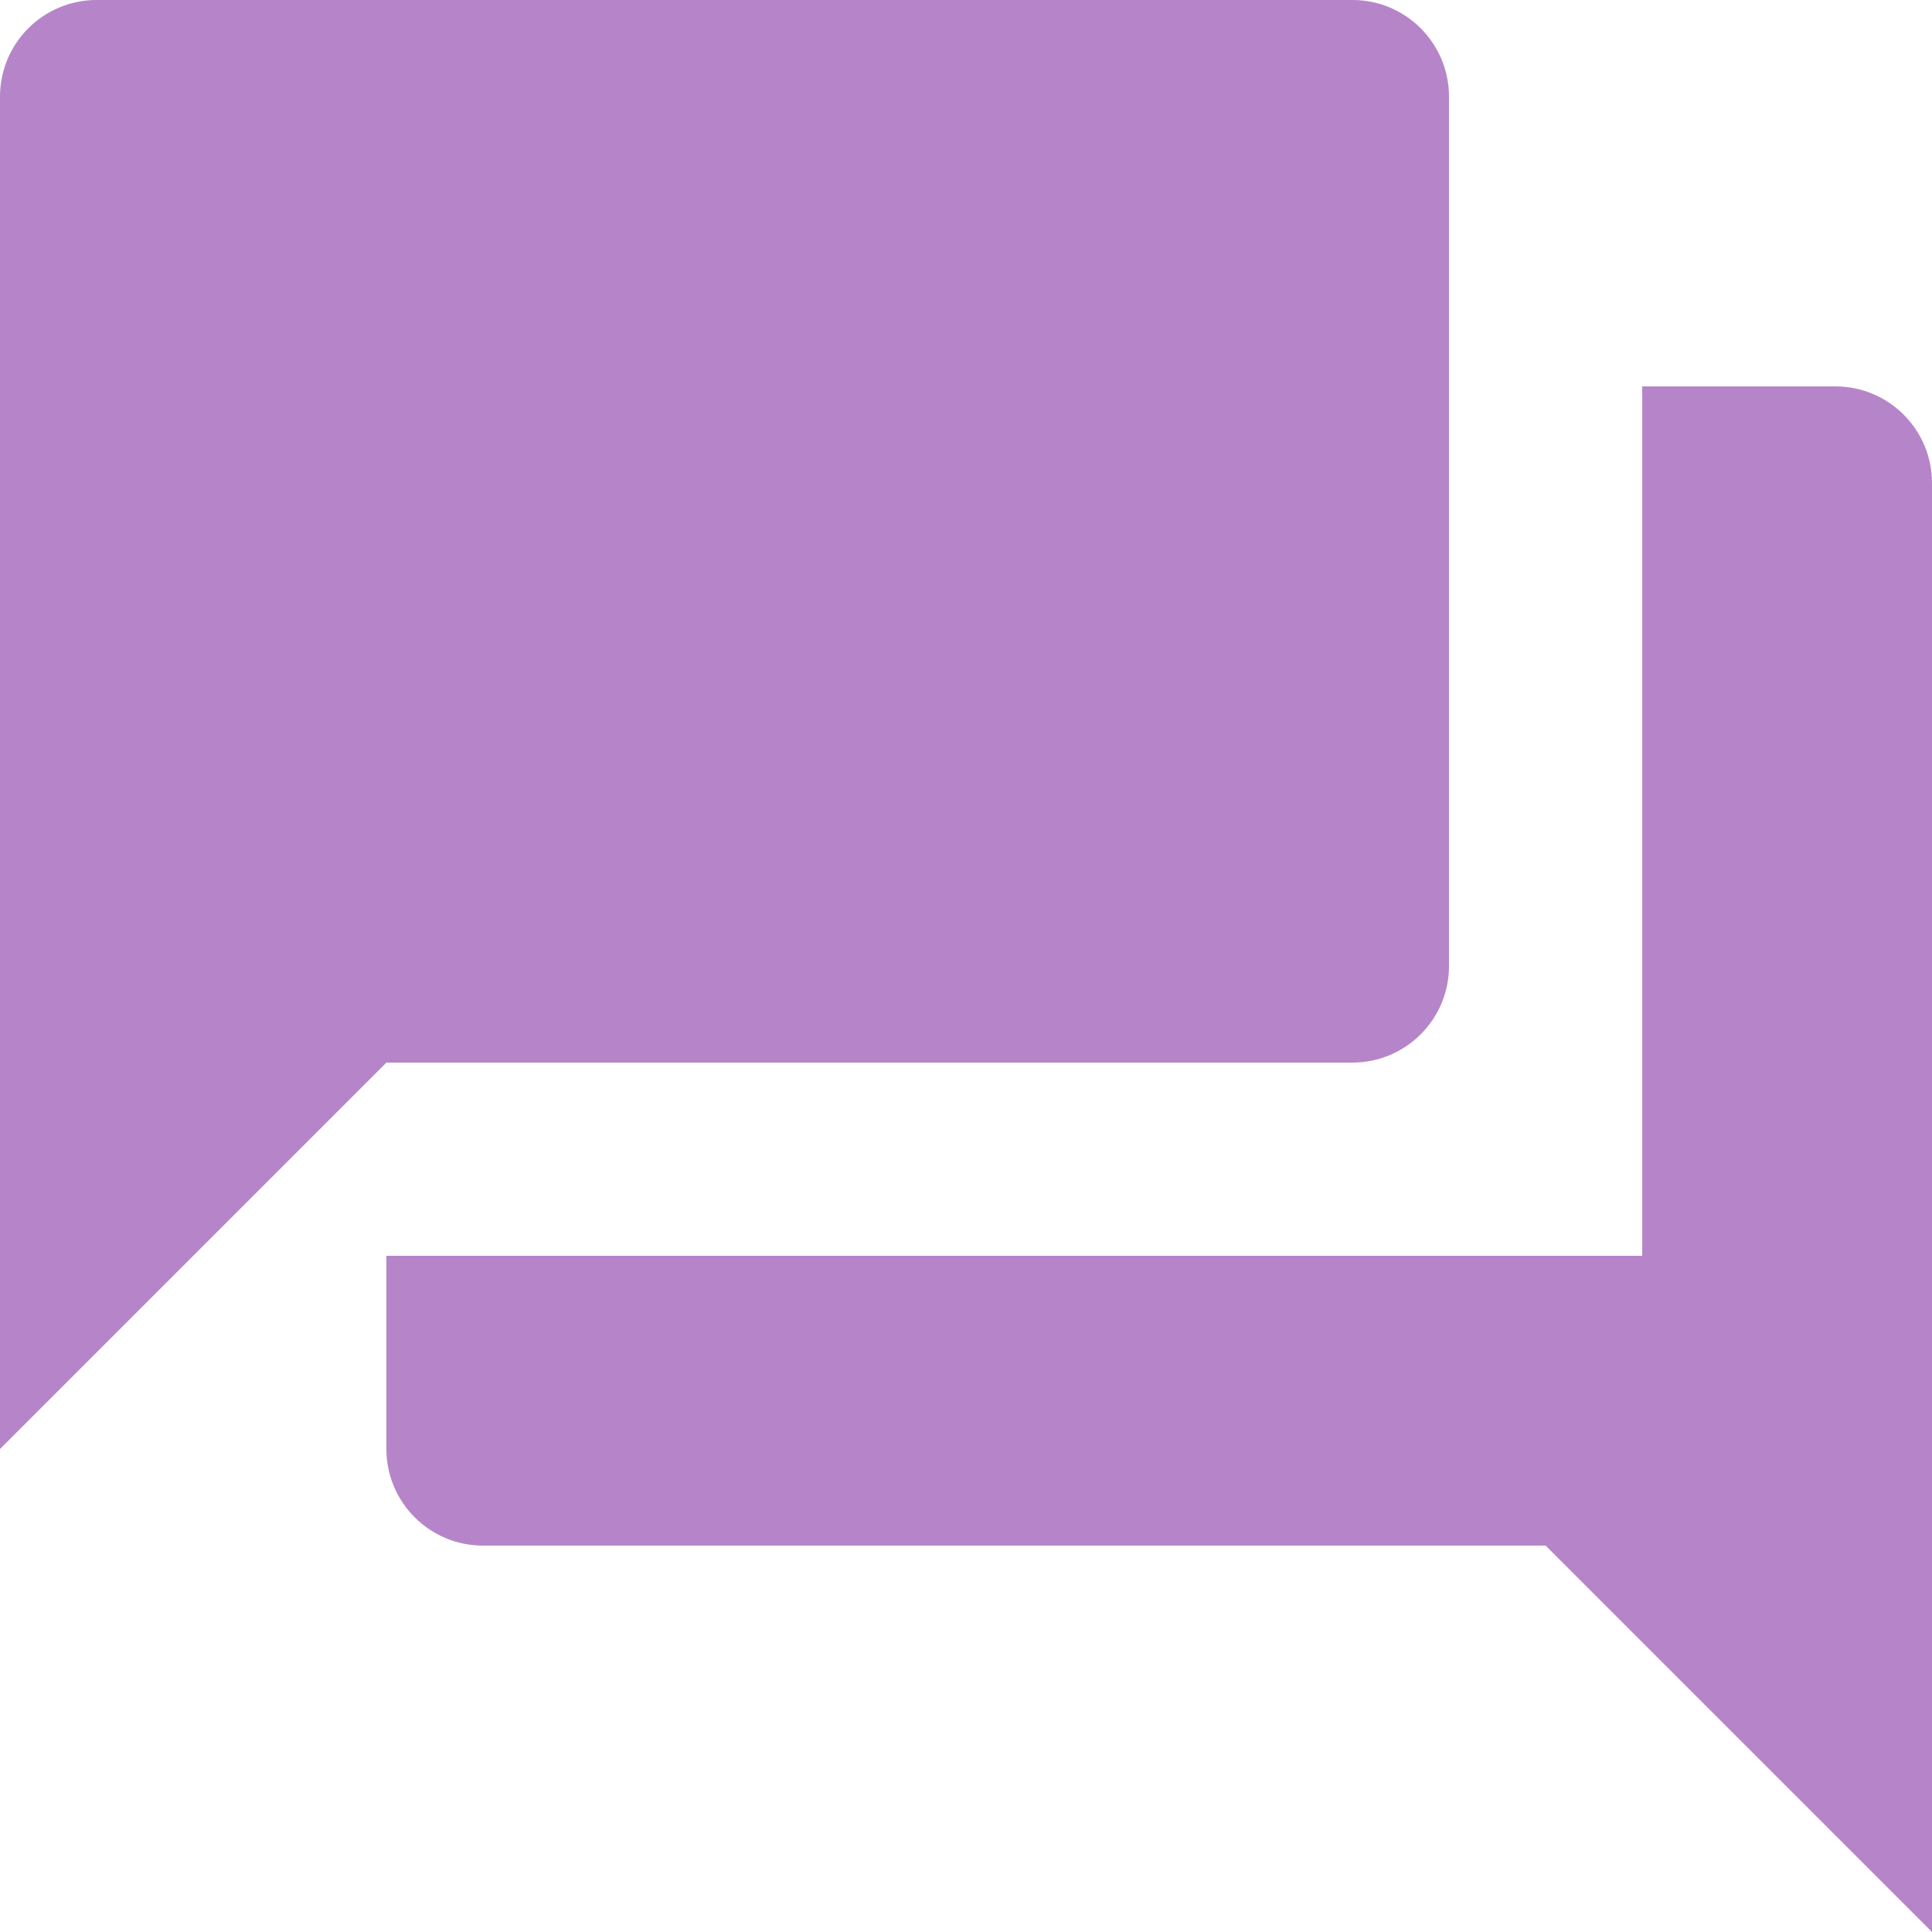
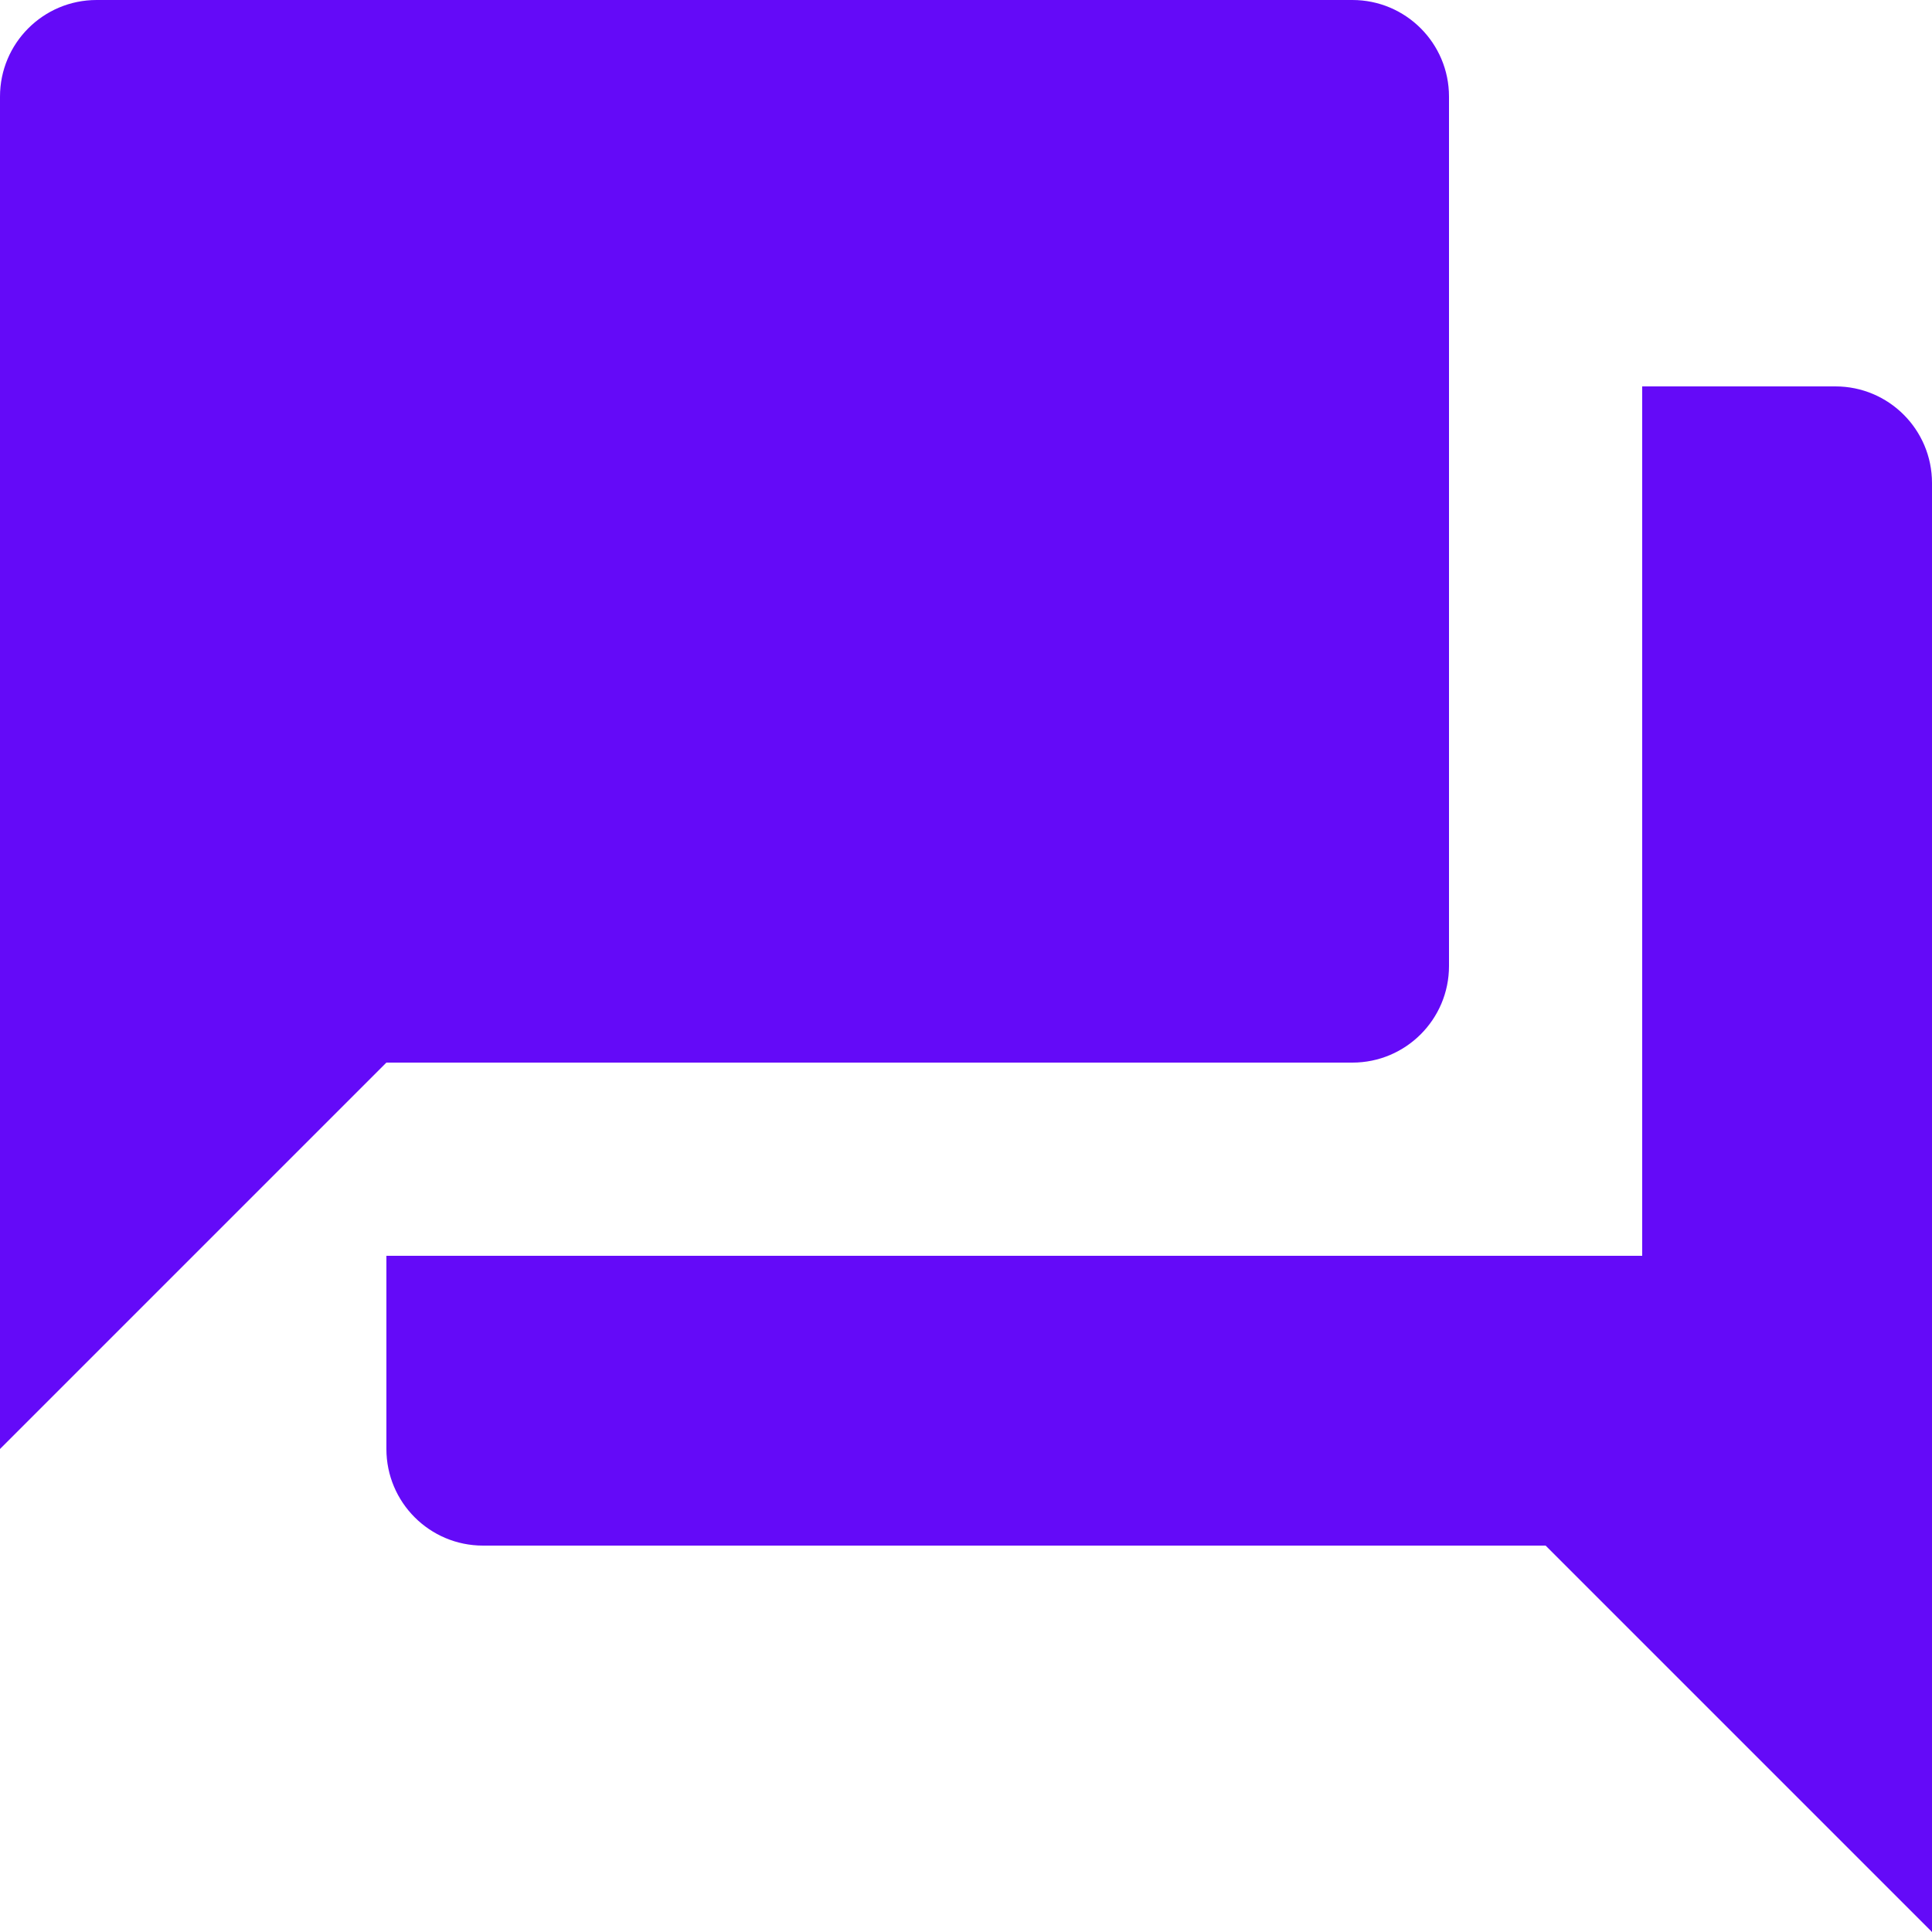
<svg xmlns="http://www.w3.org/2000/svg" viewBox="0 0 30 30">
  <defs>
-     <style>.cls-1{fill:#b685c9;}</style>
+     <style>.cls-1{fill:#640af8;}</style>
  </defs>
  <g id="Layer_2" data-name="Layer 2">
    <g id="Layer_1-2" data-name="Layer 1">
      <path id="Icon_material-forum" data-name="Icon material-forum" class="cls-1" d="M28.5,6h-3V19.5H6v3A1.5,1.5,0,0,0,7.5,24H24l6,6V7.5A1.5,1.5,0,0,0,28.5,6Zm-6,9V1.5A1.5,1.5,0,0,0,21,0H1.5A1.5,1.5,0,0,0,0,1.5v21l6-6H21A1.5,1.5,0,0,0,22.5,15Z" />
    </g>
  </g>
</svg>
